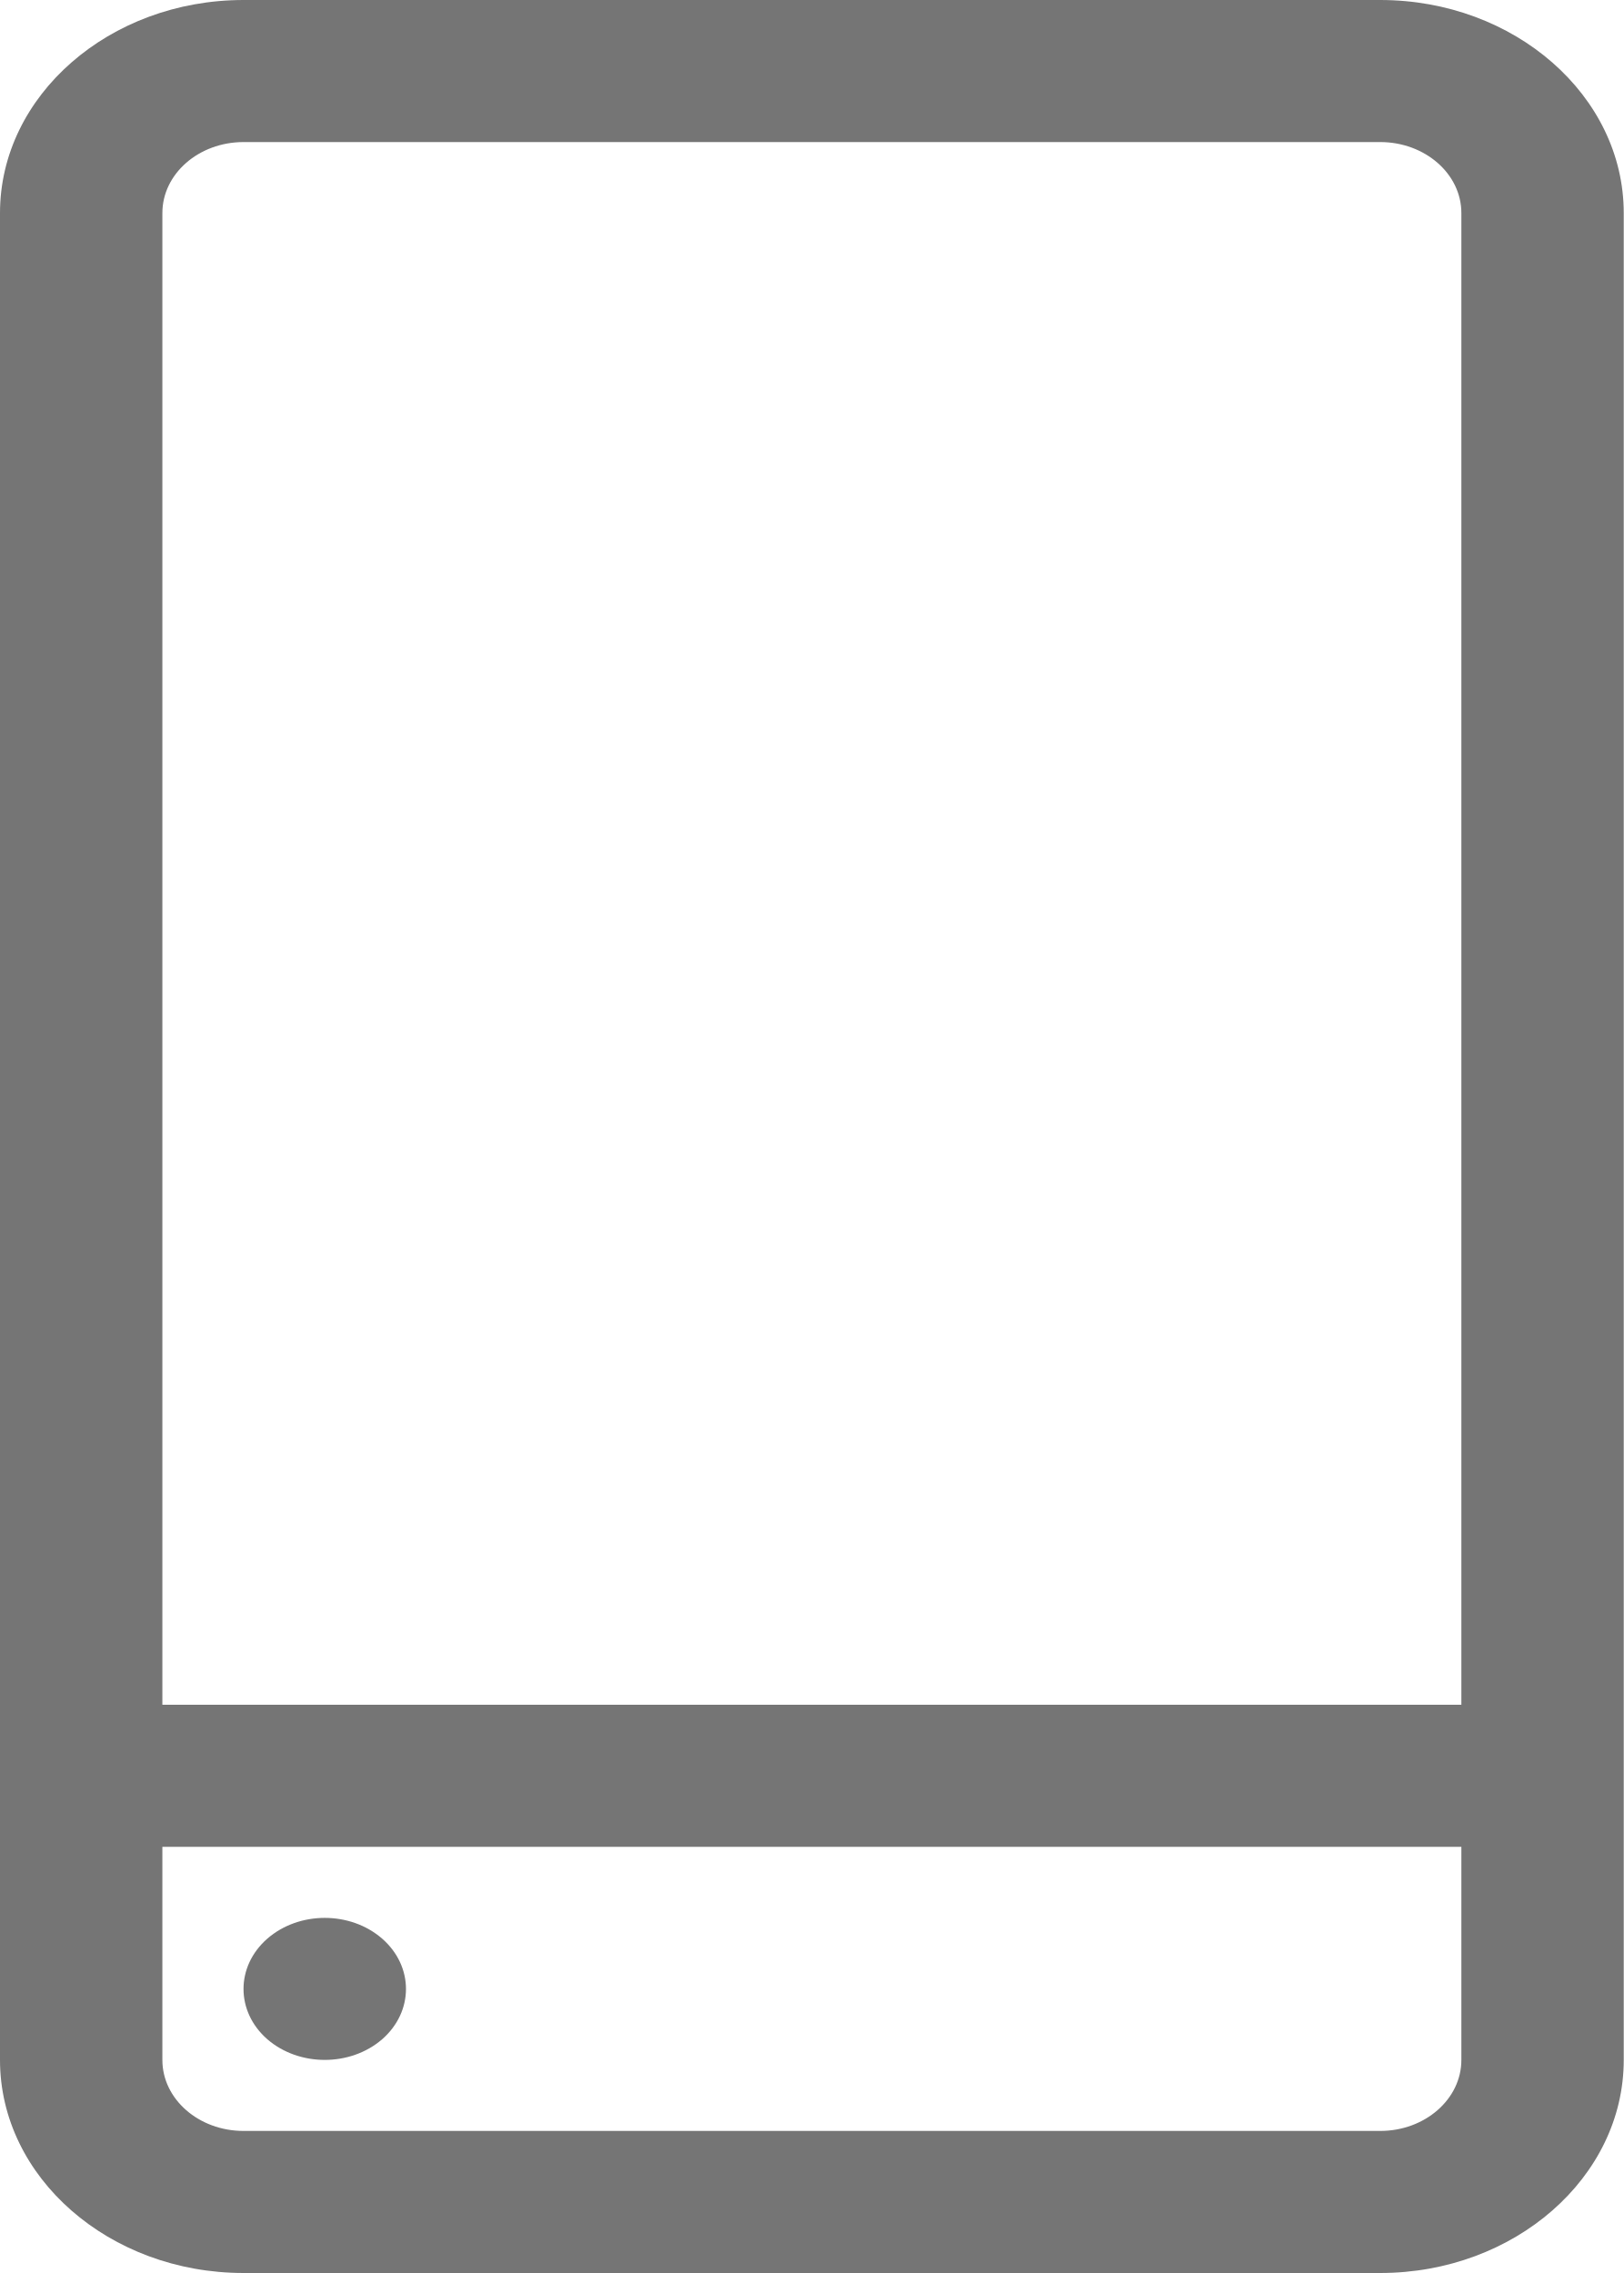
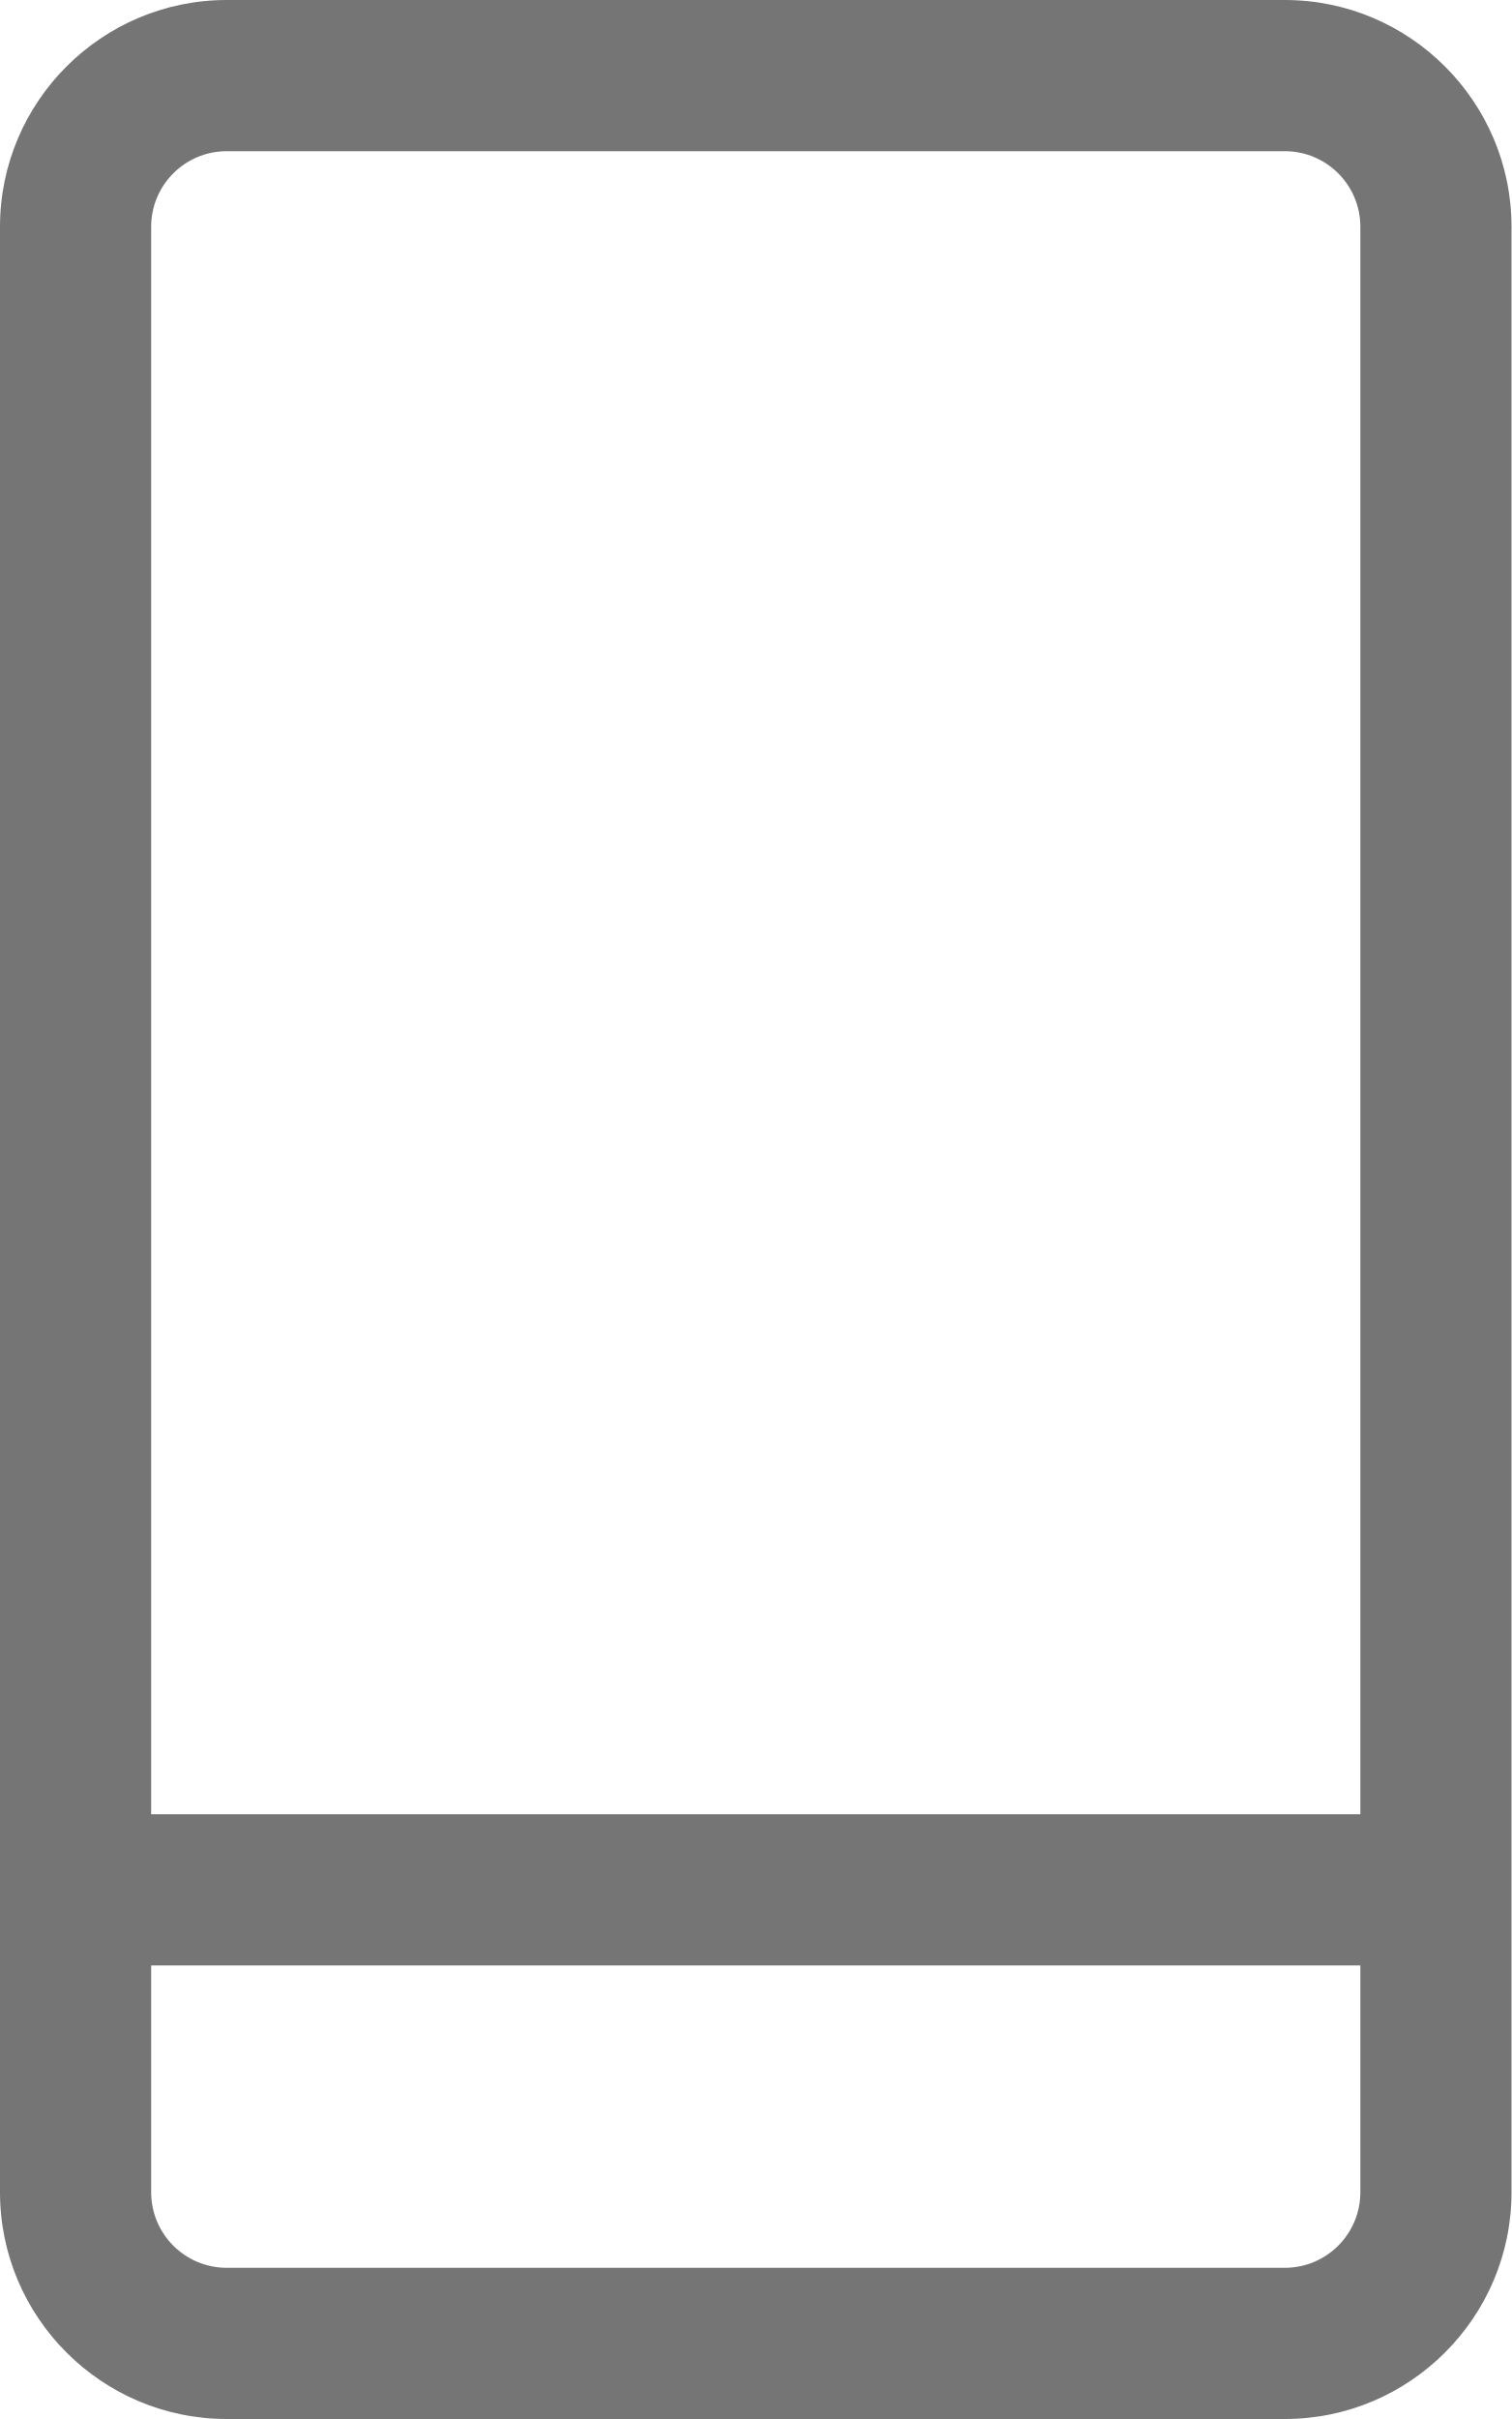
- <svg xmlns="http://www.w3.org/2000/svg" width="10" height="14" viewBox="0 0 10 14" fill="none">
-   <path d="M8.5 0H1.5C0.673 0 0 0.589 0 1.312V12.688C0 13.411 0.673 14 1.5 14H8.5C9.327 14 10 13.411 10 12.688V1.312C10 0.589 9.327 0 8.5 0ZM1.5 0.875H8.5C8.776 0.875 9 1.071 9 1.312V10.5H1V1.312C1 1.071 1.224 0.875 1.5 0.875ZM8.5 13.125H1.5C1.224 13.125 1 12.929 1 12.688V11.375H9V12.688C9 12.929 8.776 13.125 8.5 13.125Z" fill="#757575" />
-   <path d="M2.354 11.941C2.549 12.112 2.549 12.389 2.354 12.56C2.158 12.73 1.842 12.73 1.646 12.56C1.451 12.389 1.451 12.112 1.646 11.941C1.842 11.77 2.158 11.77 2.354 11.941Z" fill="#757575" />
+ <svg xmlns="http://www.w3.org/2000/svg" width="10" height="16" viewBox="0 0 10 16" fill="none">
+   <path d="M8.5 0H1.5C0.673 0 0 0.673 0 1.5V14.5C0 15.327 0.673 16 1.5 16H8.5C9.327 16 10 15.327 10 14.5V1.5C10 0.673 9.327 0 8.5 0ZM1.5 1H8.5C8.776 1 9 1.224 9 1.5V12H1V1.5C1 1.224 1.224 1 1.5 1ZM8.5 15H1.5C1.224 15 1 14.776 1 14.5V13H9V14.5C9 14.776 8.776 15 8.5 15Z" fill="#757575" />
</svg>
